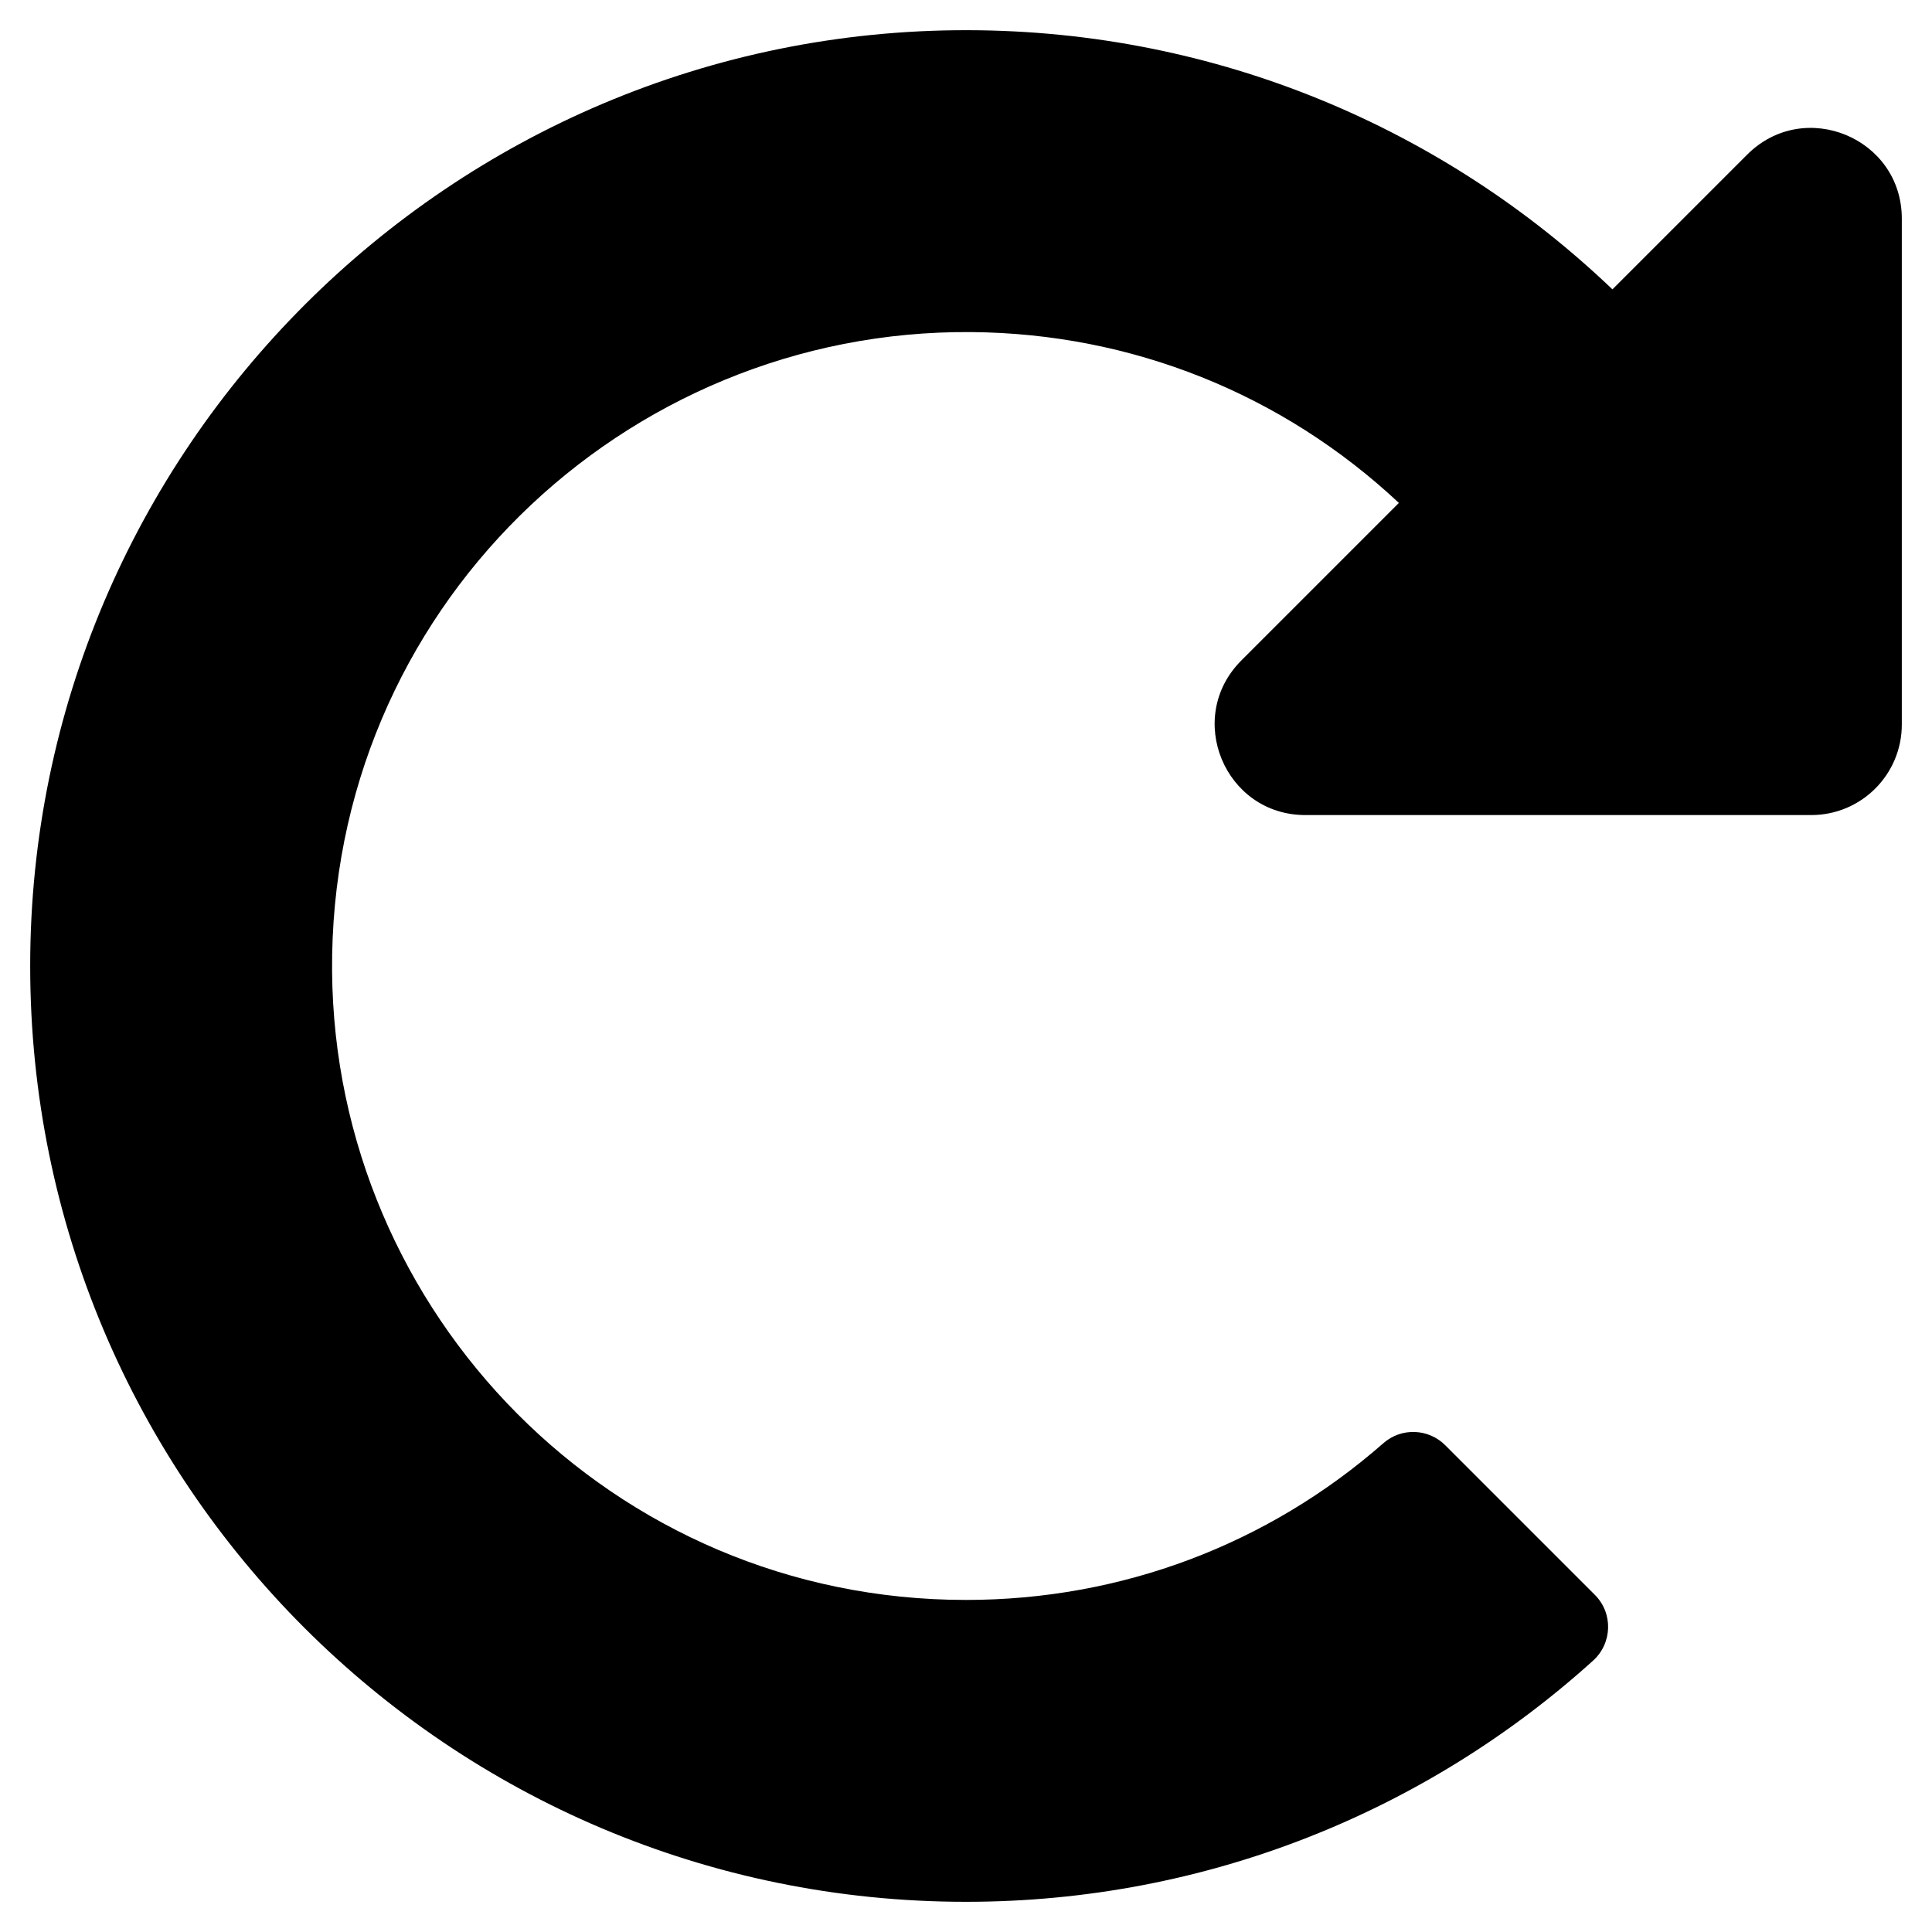
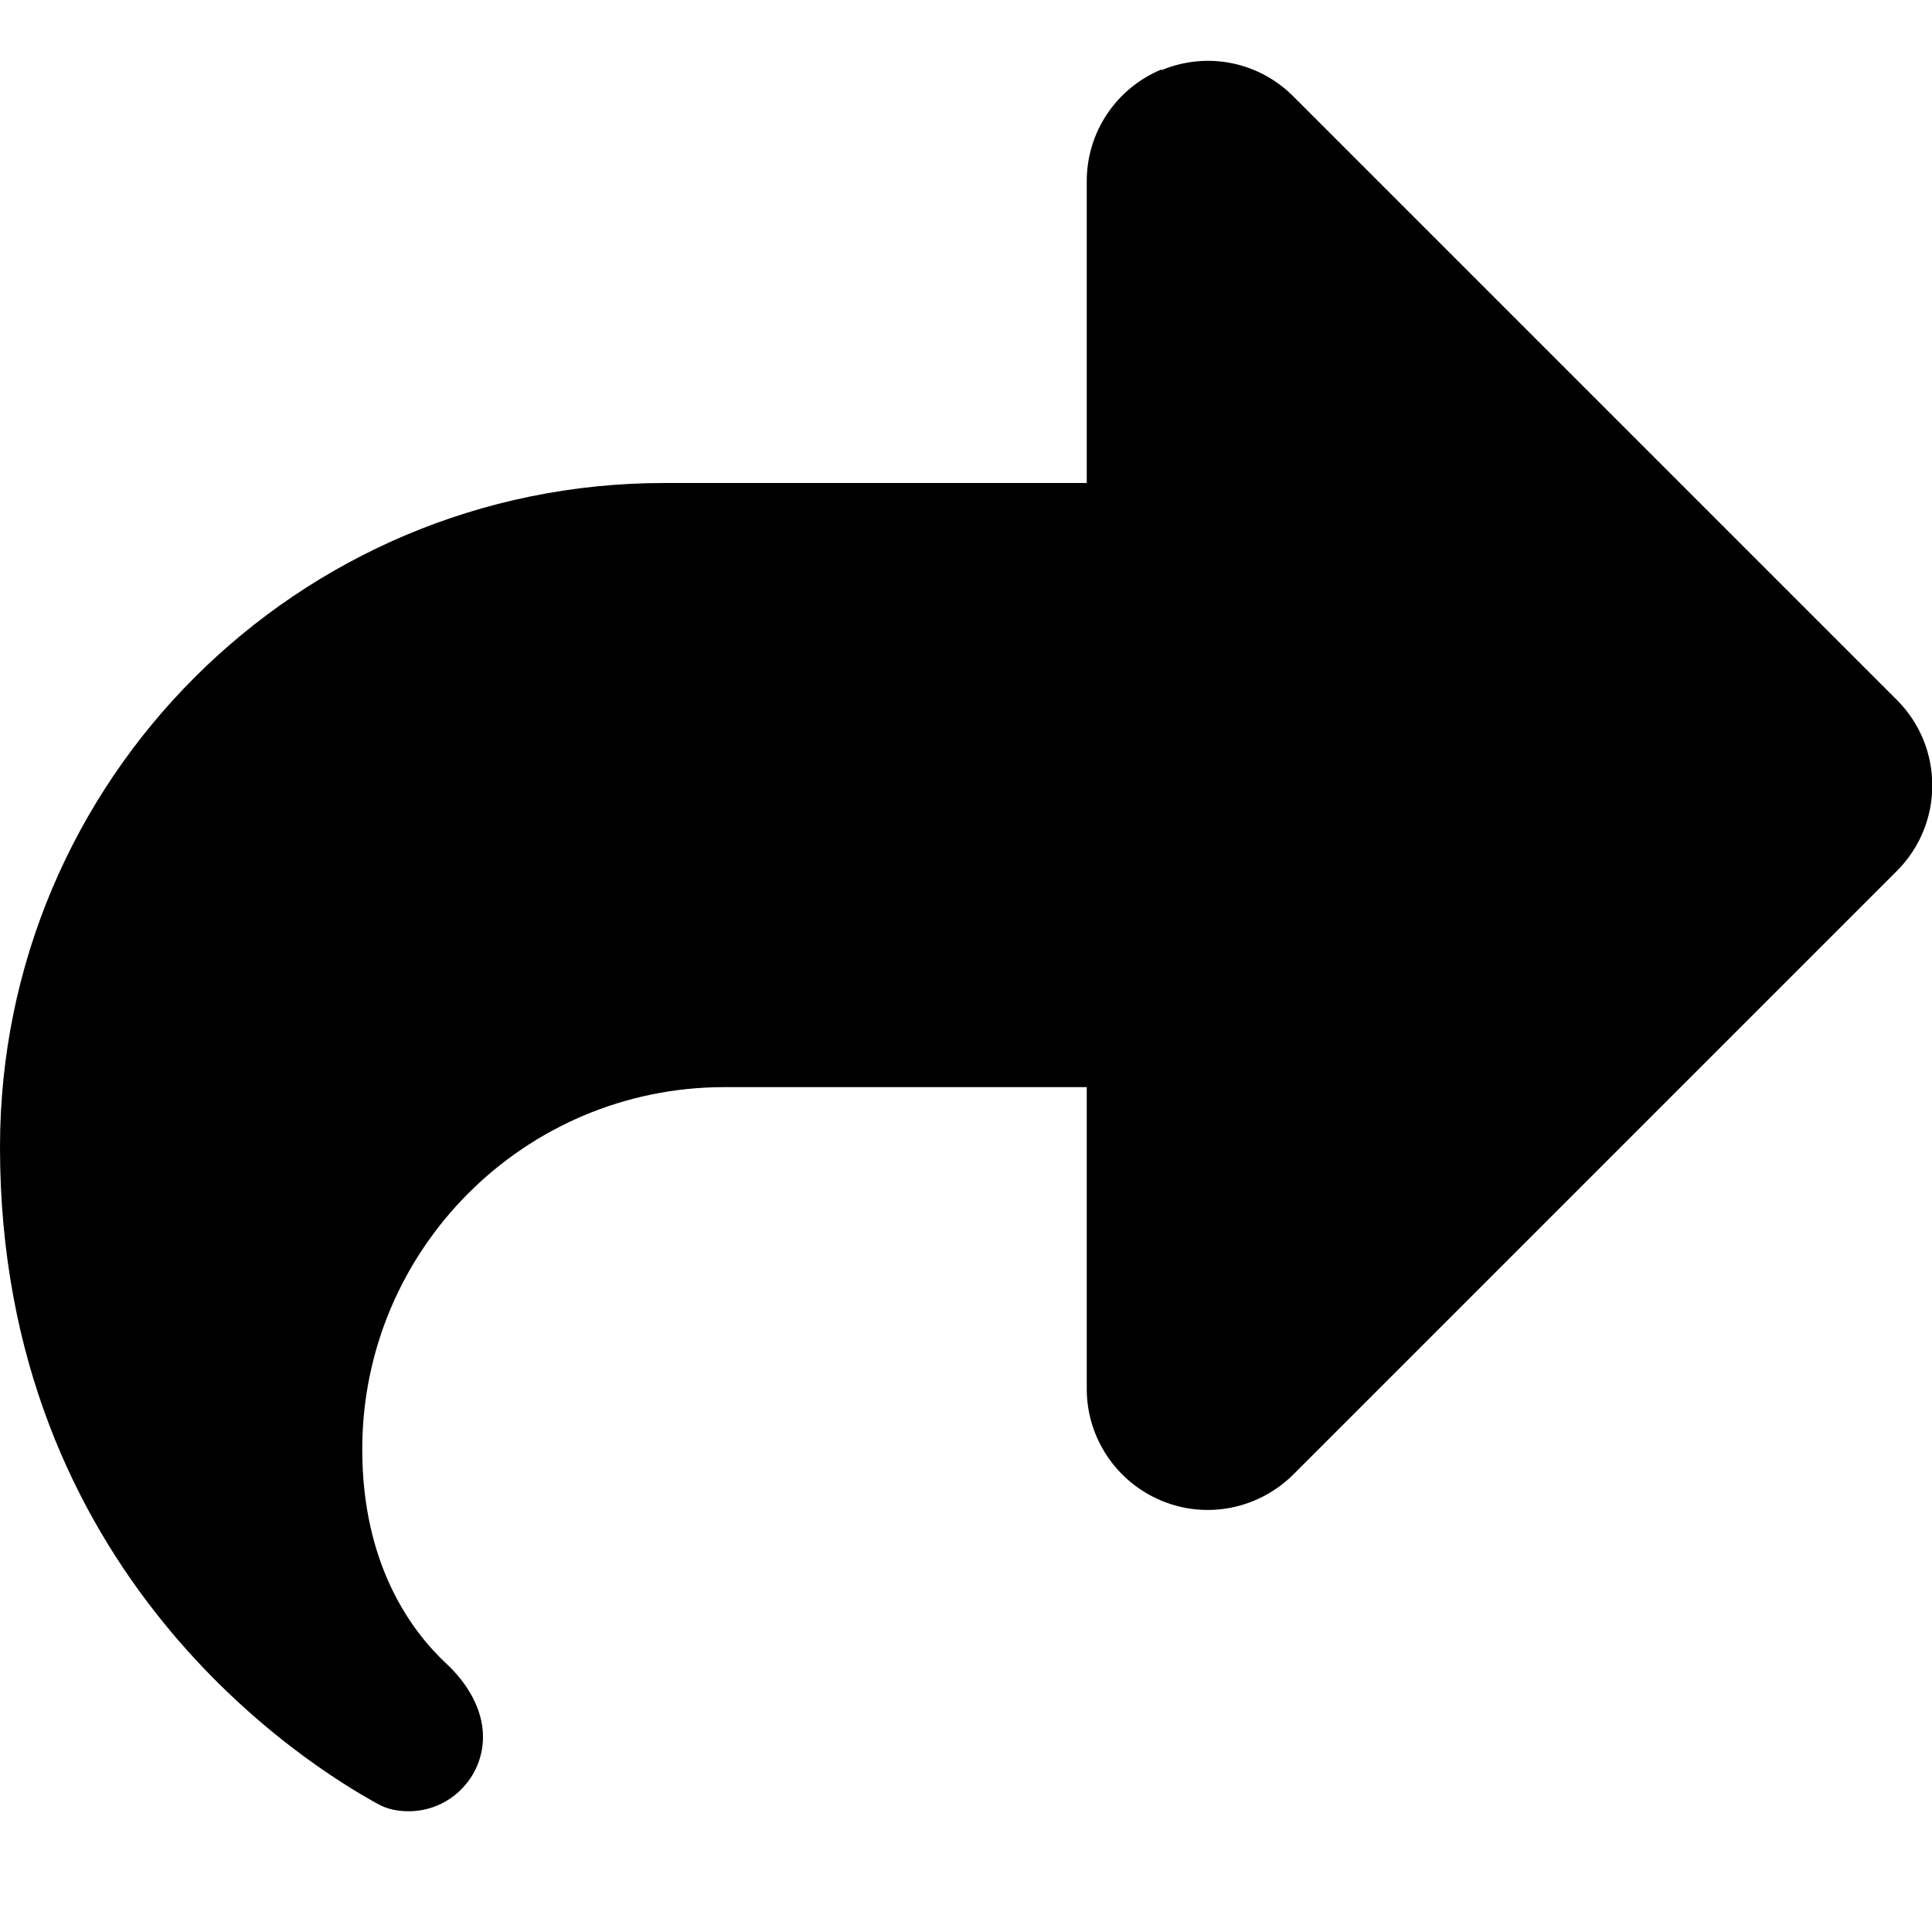
<svg xmlns="http://www.w3.org/2000/svg" viewBox="0 0 512 512">
-   <path d="m256.455 8c66.269.119 126.437 26.233 170.859 68.685l35.715-35.715c15.12-15.119 40.971-4.411 40.971 16.971v134.059c0 13.255-10.745 24-24 24h-134.059c-21.382 0-32.09-25.851-16.971-40.971l41.75-41.75c-30.864-28.899-70.801-44.907-113.23-45.273-92.398-.798-170.283 73.977-169.484 169.442.758 90.561 74.178 166.552 167.994 166.552 41.127 0 79.997-14.678 110.629-41.556 4.743-4.161 11.906-3.908 16.368.553l39.662 39.662c4.872 4.872 4.631 12.815-.482 17.433-43.975 39.721-102.251 63.908-166.177 63.908-136.966 0-247.999-111.033-248-247.998-.001-136.809 111.646-248.247 248.455-248.002z" />
+   <path fill="currentColor" d="M307.8 18.4c-12 5-19.8 16.6-19.8 29.6l0 80-112 0c-97.2 0-176 78.8-176 176 0 113.3 81.5 163.9 100.2 174.1 2.5 1.4 5.3 1.9 8.1 1.9 10.9 0 19.7-8.9 19.7-19.7 0-7.5-4.3-14.4-9.8-19.5-9.4-8.8-22.2-26.4-22.2-56.7 0-53 43-96 96-96l96 0 0 80c0 12.9 7.8 24.6 19.8 29.6s25.7 2.2 34.9-6.9l160-160c12.5-12.5 12.5-32.8 0-45.3l-160-160c-9.2-9.2-22.9-11.9-34.9-6.9z" />
</svg>
